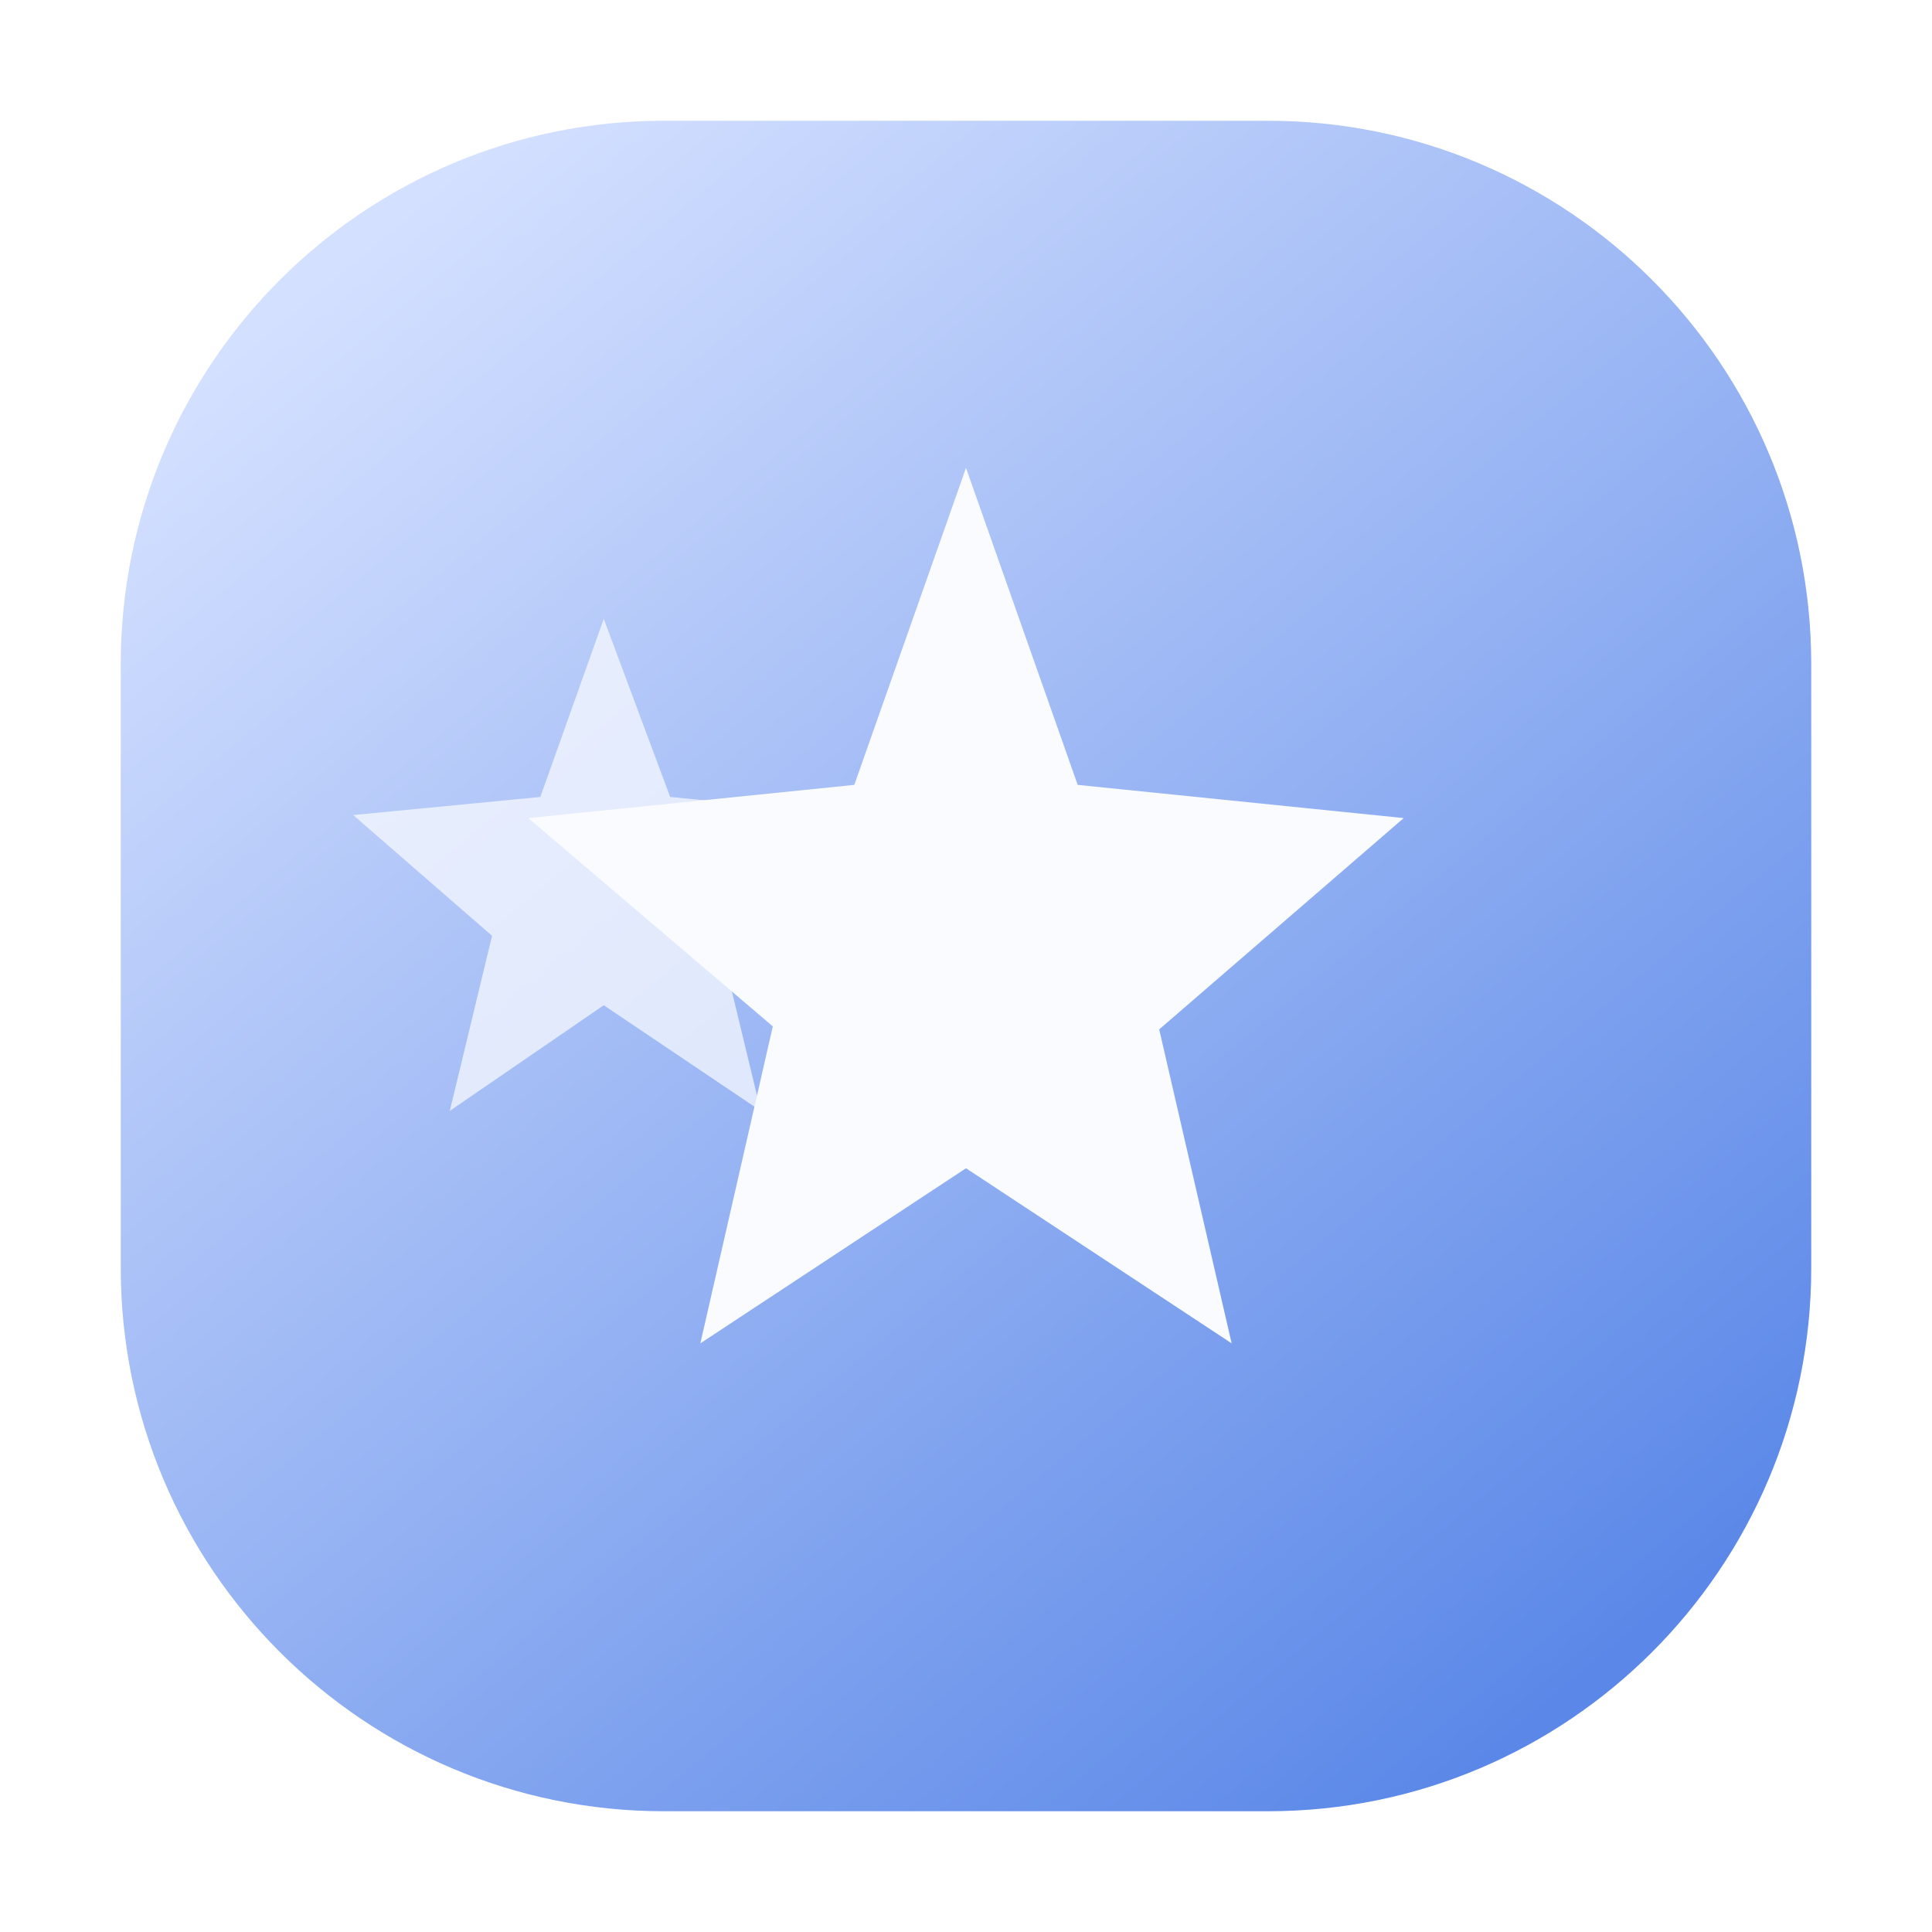
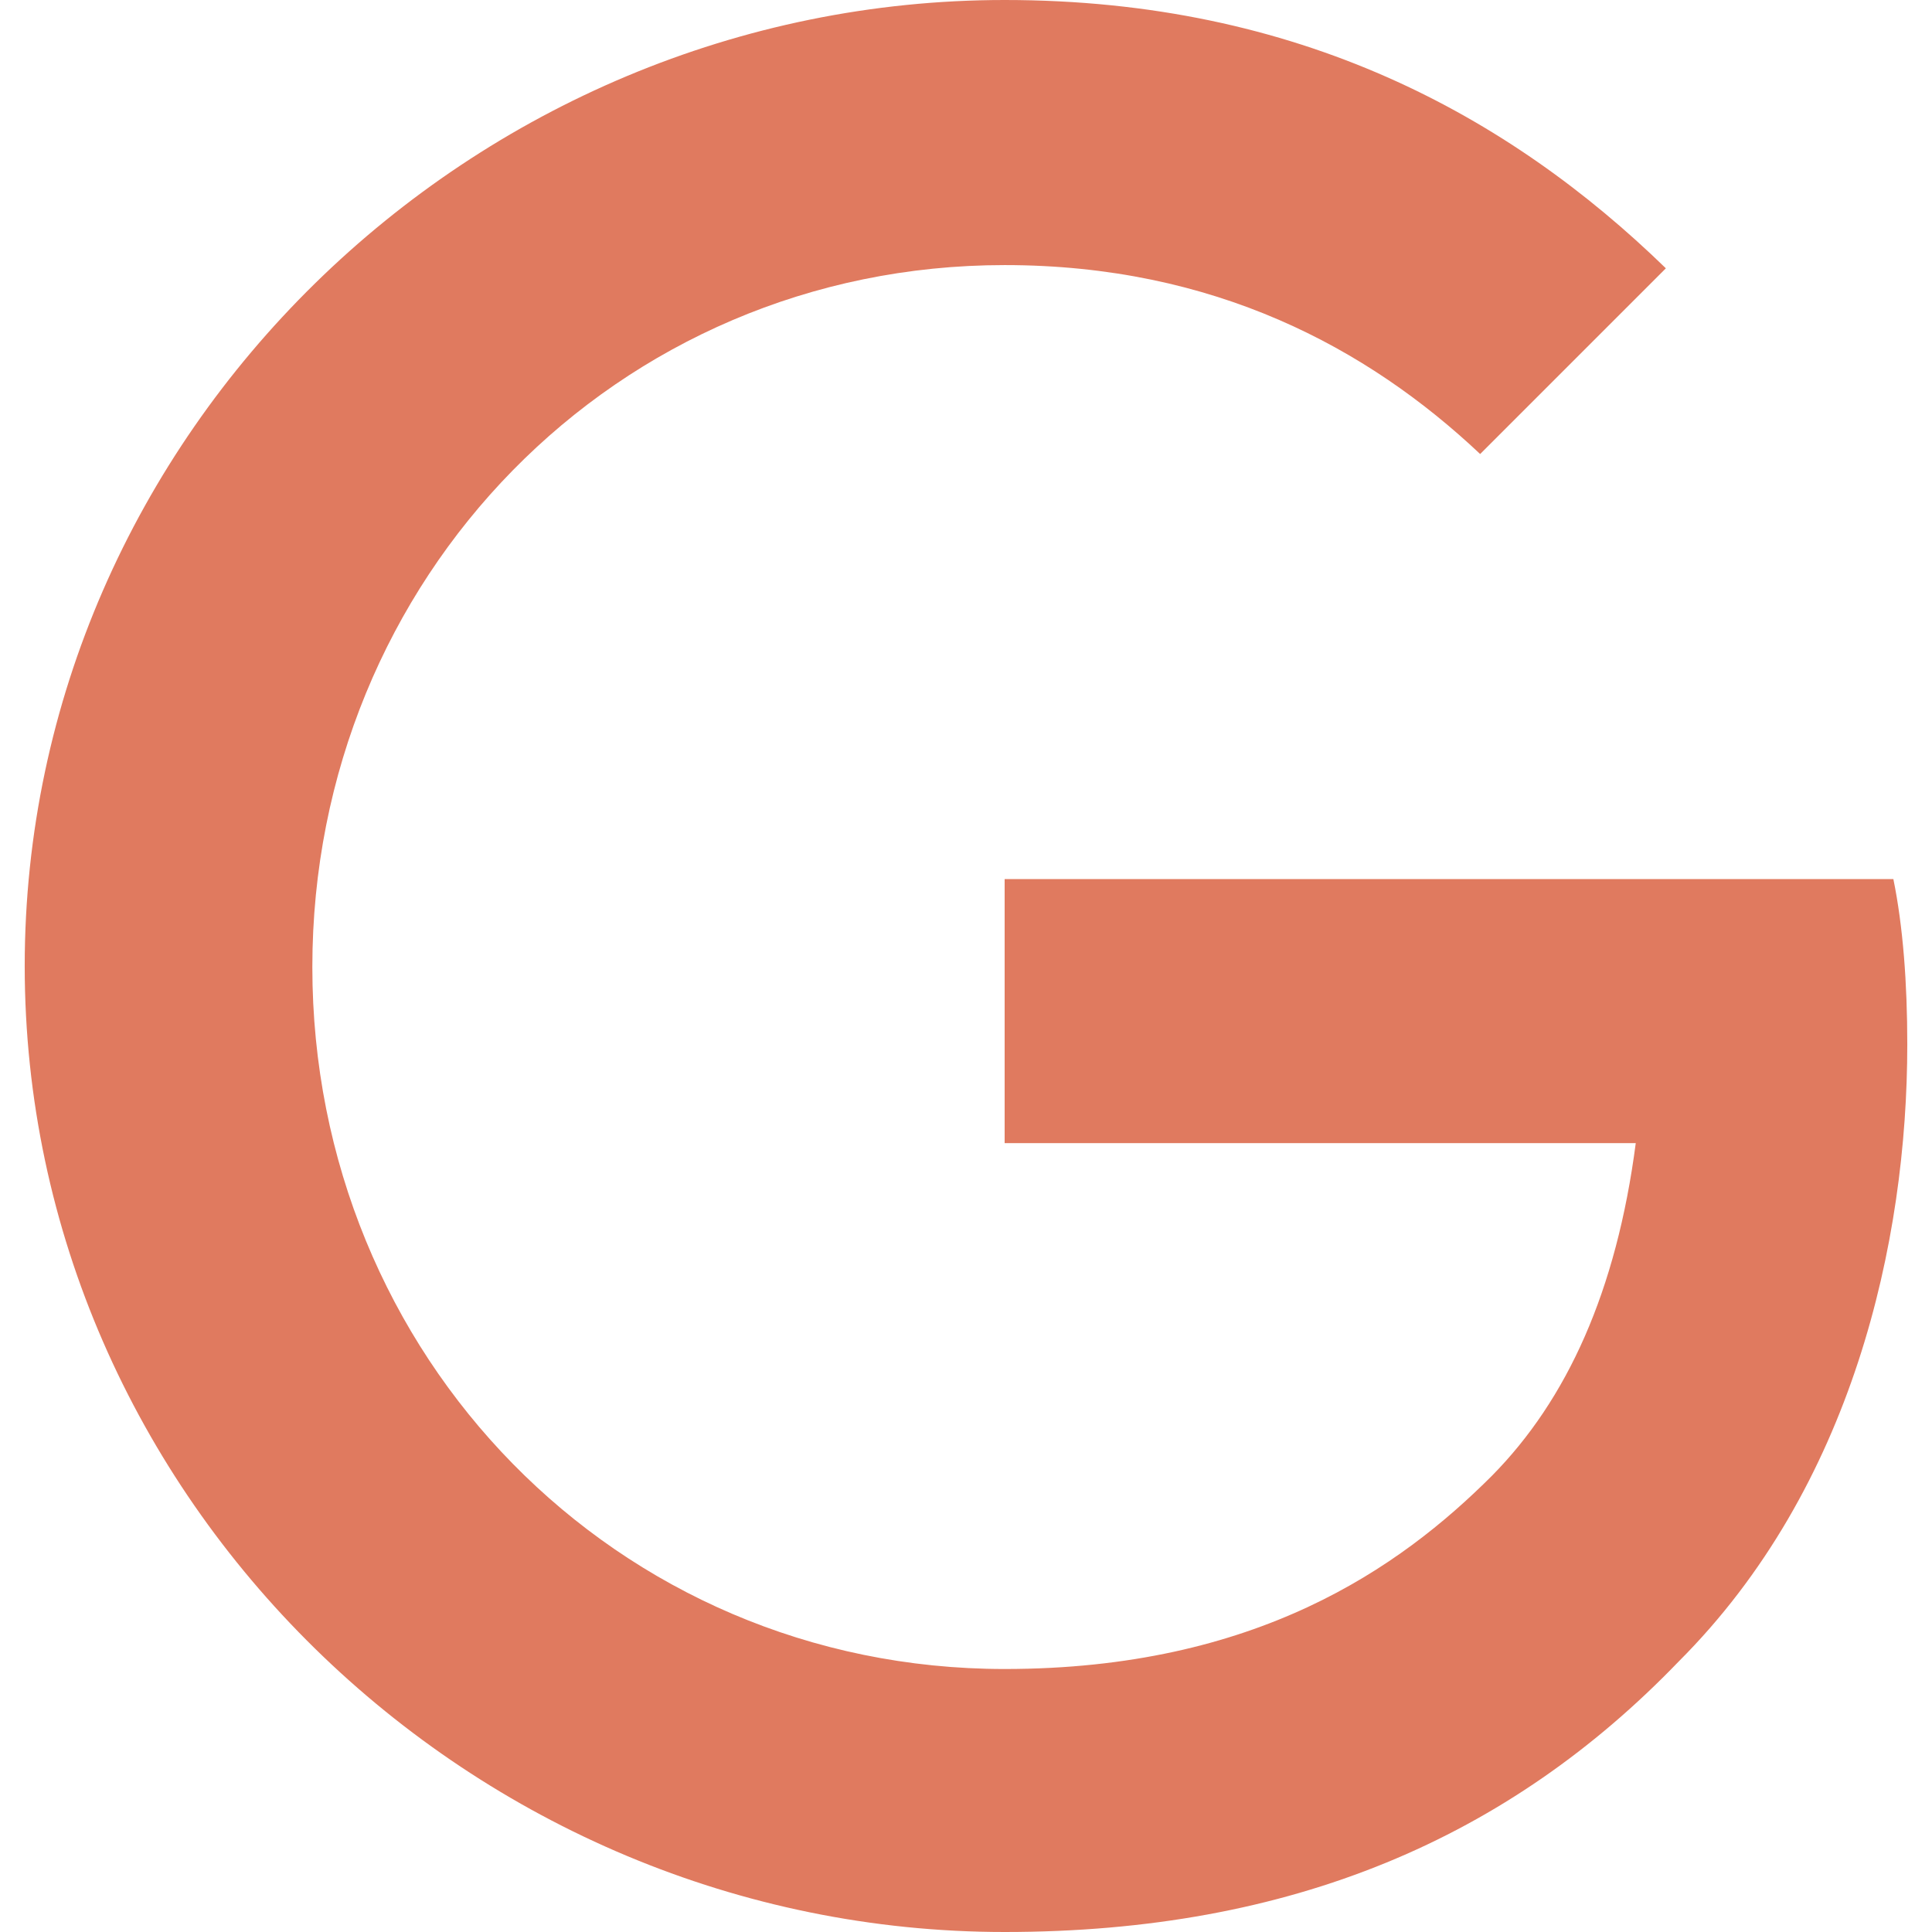
- <svg xmlns="http://www.w3.org/2000/svg" viewBox="0 0 64 64" role="img" aria-label="Gemini">
-   <defs>
-     <linearGradient id="gemini-bg" x1="12" y1="8" x2="52" y2="56" gradientUnits="userSpaceOnUse">
-       <stop stop-color="#D4E0FF" />
-       <stop offset="1" stop-color="#5B88E8" />
-     </linearGradient>
-   </defs>
-   <rect x="4" y="4" width="56" height="56" rx="18" fill="url(#gemini-bg)" />
-   <path d="M32 15.5 35.7 26l10.8 1.1-8.1 7 2.4 10.4L32 38.7l-8.8 5.8L25.6 34l-8.1-6.9L28.3 26 32 15.5Z" fill="#F9FBFF" />
-   <path d="m20 20.5 2.2 5.9 6.2.6-4.6 4 1.4 5.8-5.2-3.5-5.1 3.5 1.4-5.8-4.6-4 6.2-.6L20 20.5Z" fill="#F9FBFF" opacity=".72" />
+ <svg xmlns="http://www.w3.org/2000/svg" fill="#E07A5F" role="img" viewBox="0 0 24 24">
+   <path d="M12.48 10.92v3.28h7.84c-.24 1.84-.853 3.187-1.787 4.133-1.147 1.147-2.933 2.4-6.053 2.4-4.827 0-8.6-3.893-8.6-8.72s3.773-8.72 8.6-8.72c2.6 0 4.507 1.027 5.907 2.347l2.307-2.307C18.747 1.44 16.133 0 12.48 0 5.867 0 .307 5.387.307 12s5.56 12 12.173 12c3.573 0 6.267-1.173 8.373-3.36 2.16-2.16 2.84-5.213 2.84-7.667 0-.76-.053-1.467-.173-2.053H12.48z" />
</svg>
